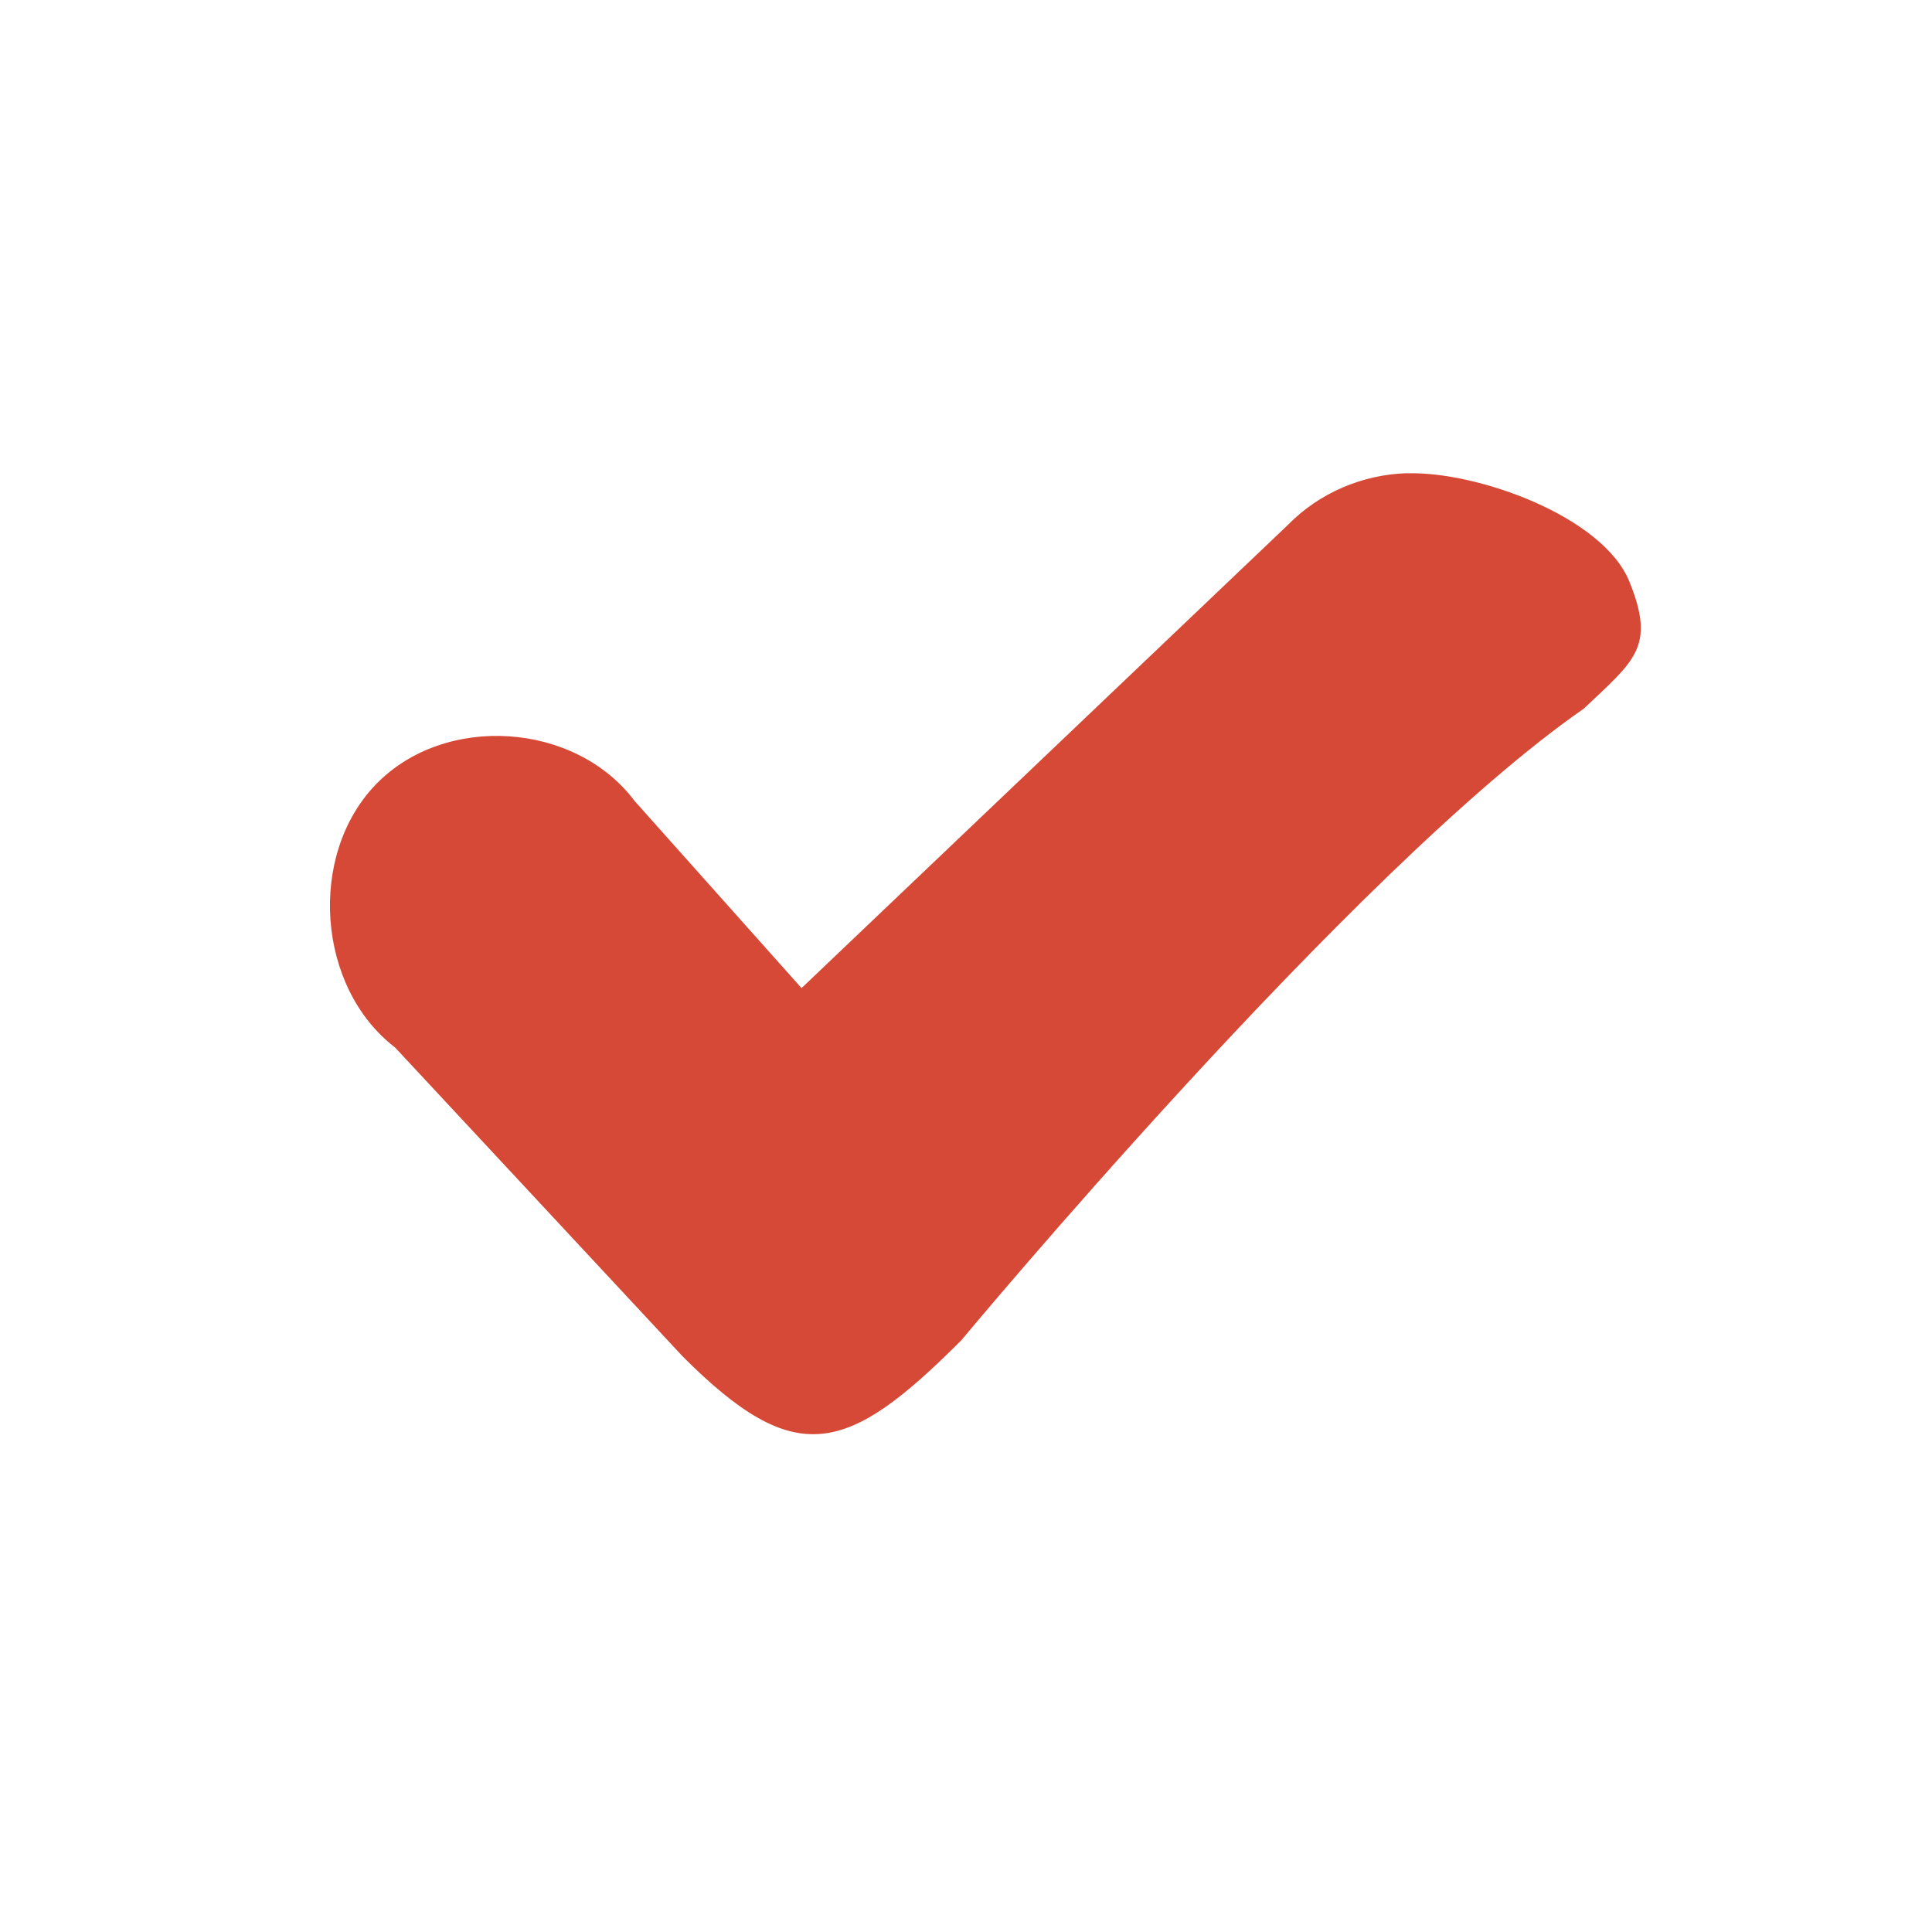
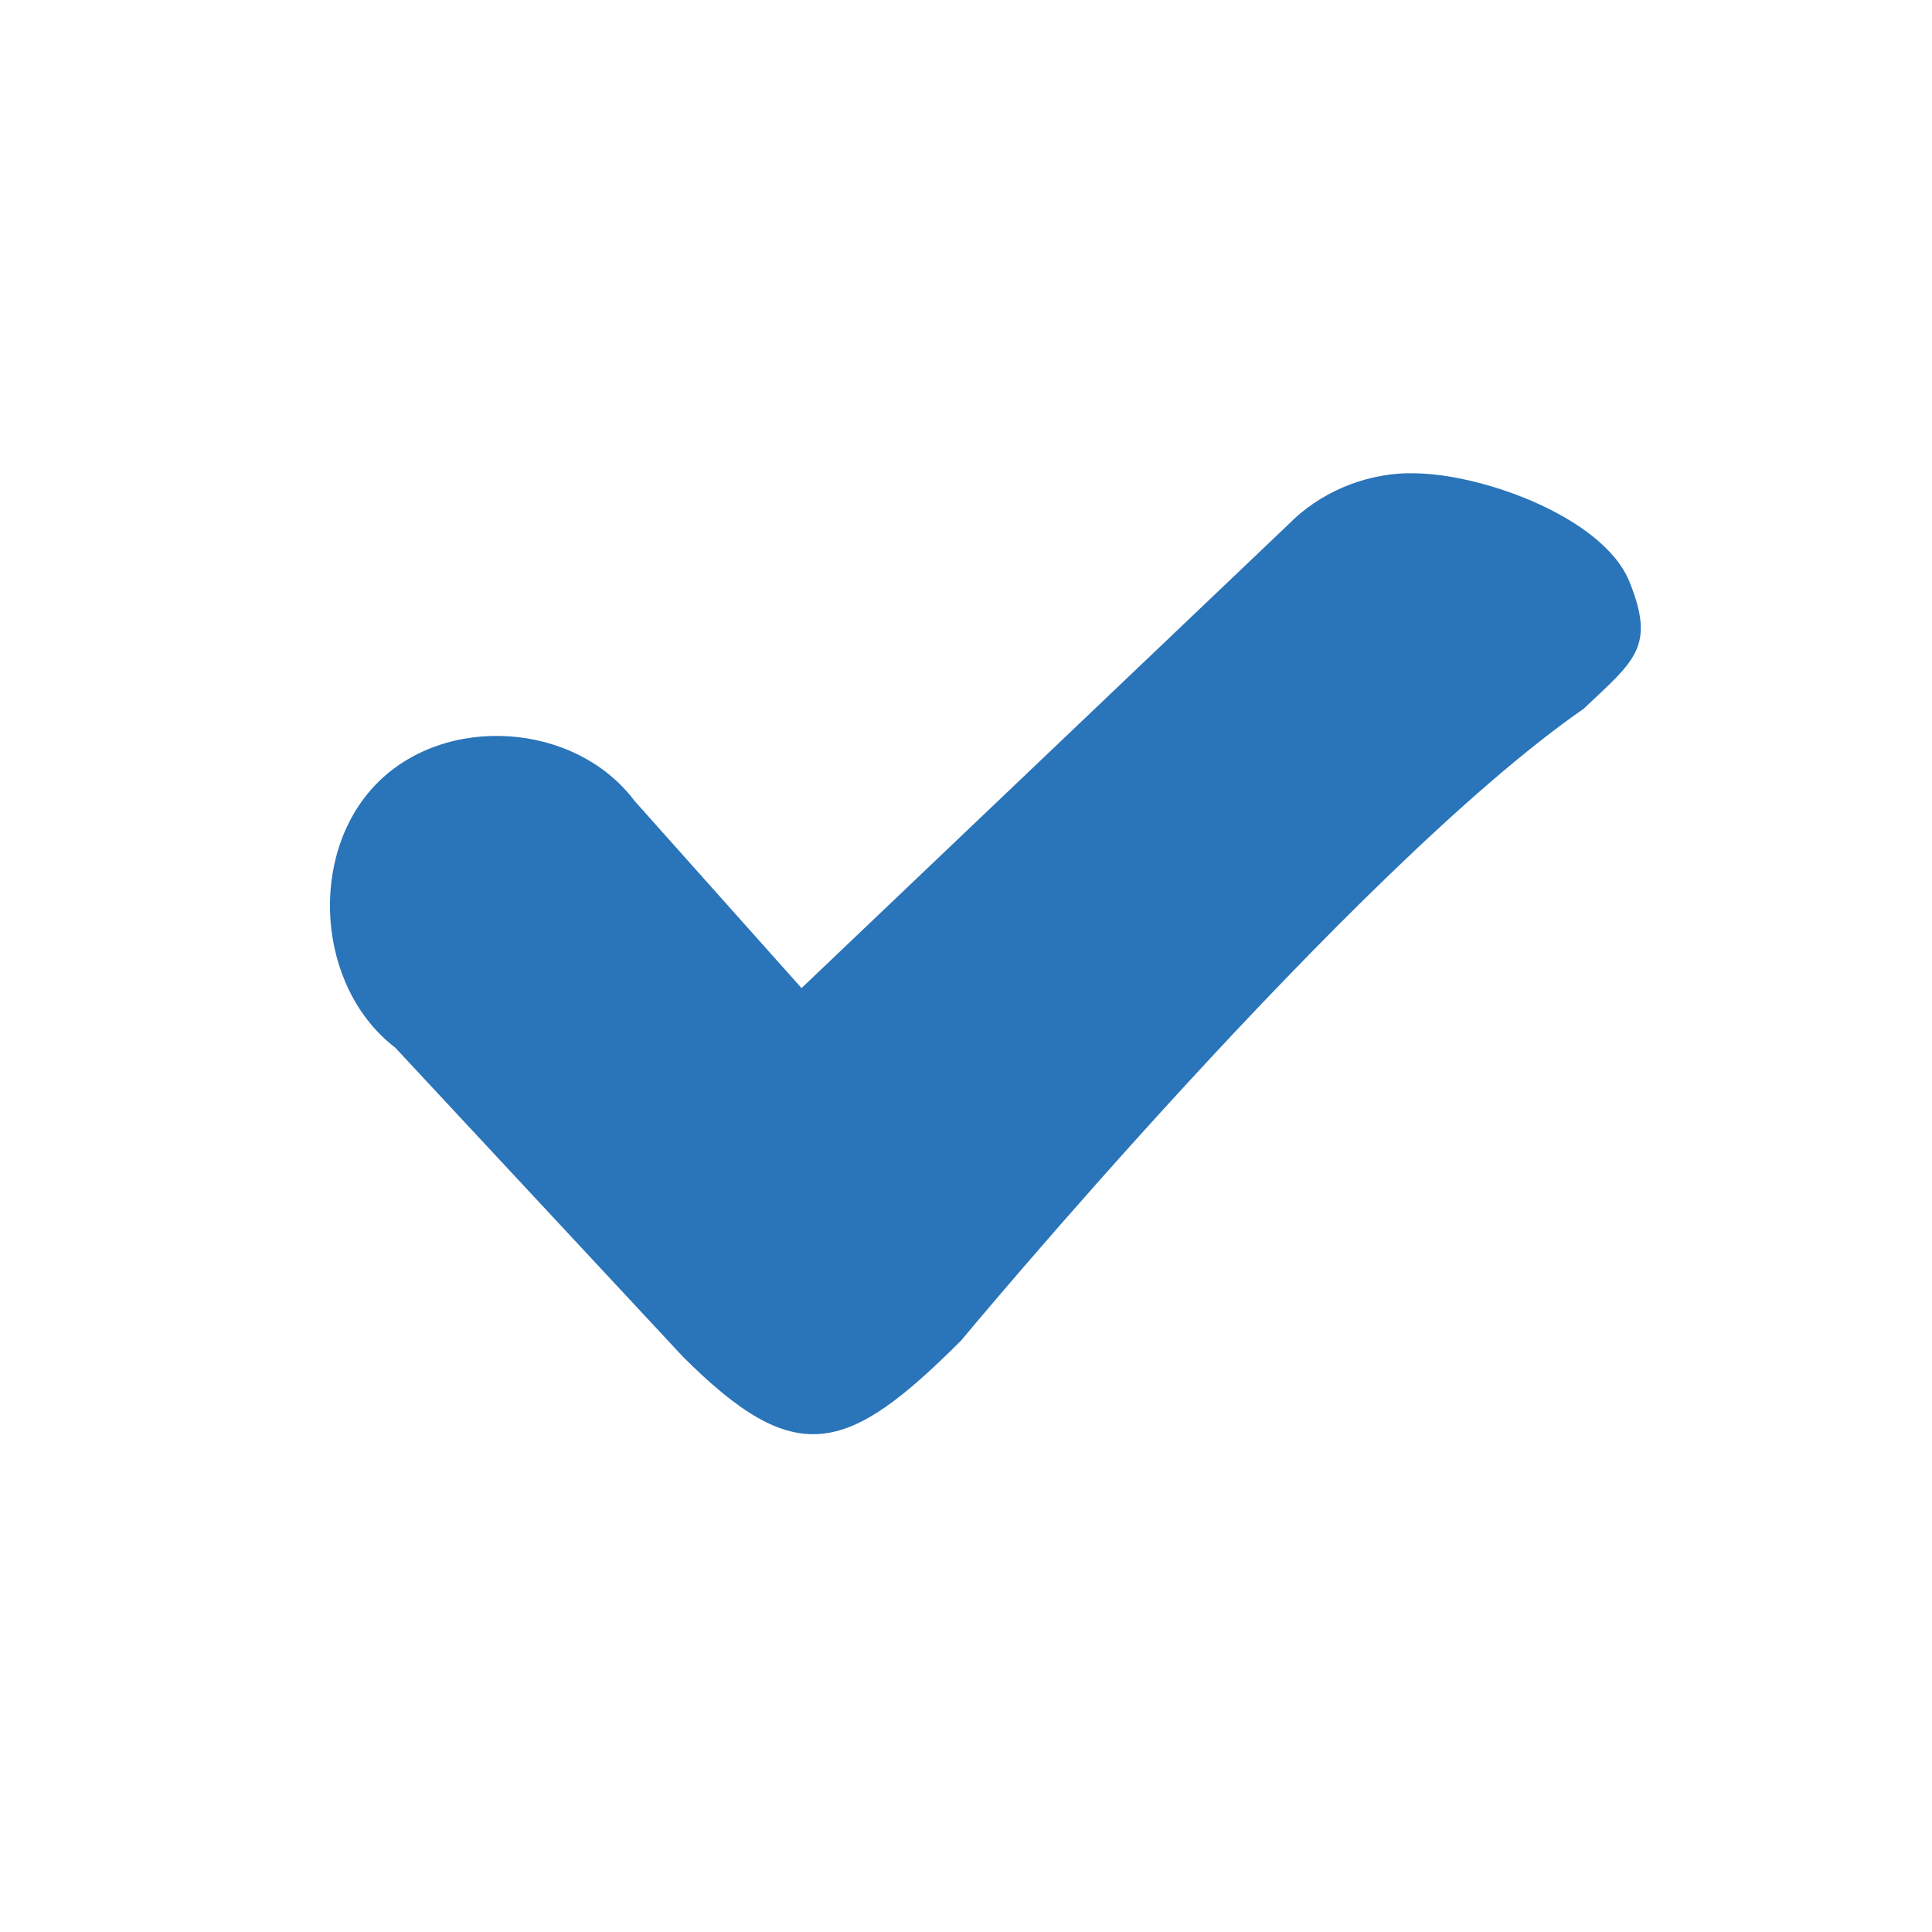
<svg xmlns="http://www.w3.org/2000/svg" viewBox="0 0 16 16">
  <g transform="translate(0 -1036.362)">
-     <path style="fill:#d64937;line-height:normal;color:#000" d="m 11.653,1040.281 c -0.366,0.01 -0.727,0.162 -0.986,0.427 l -4.029,3.837 -1.382,-1.549 c -0.492,-0.656 -1.571,-0.727 -2.141,-0.14 -0.57,0.587 -0.491,1.685 0.157,2.181 l 2.383,2.56 c 0.937,0.937 1.359,0.812 2.305,-0.134 0,0 3.25,-3.91 5.156,-5.232 0.421,-0.399 0.597,-0.51 0.378,-1.052 -0.219,-0.542 -1.266,-0.916 -1.841,-0.897 z" />
+     <path style="fill:#2a74b9;line-height:normal;color:#000" d="m 11.653,1040.281 c -0.366,0.01 -0.727,0.162 -0.986,0.427 l -4.029,3.837 -1.382,-1.549 c -0.492,-0.656 -1.571,-0.727 -2.141,-0.14 -0.57,0.587 -0.491,1.685 0.157,2.181 l 2.383,2.56 c 0.937,0.937 1.359,0.812 2.305,-0.134 0,0 3.25,-3.91 5.156,-5.232 0.421,-0.399 0.597,-0.51 0.378,-1.052 -0.219,-0.542 -1.266,-0.916 -1.841,-0.897 z" />
  </g>
</svg>
